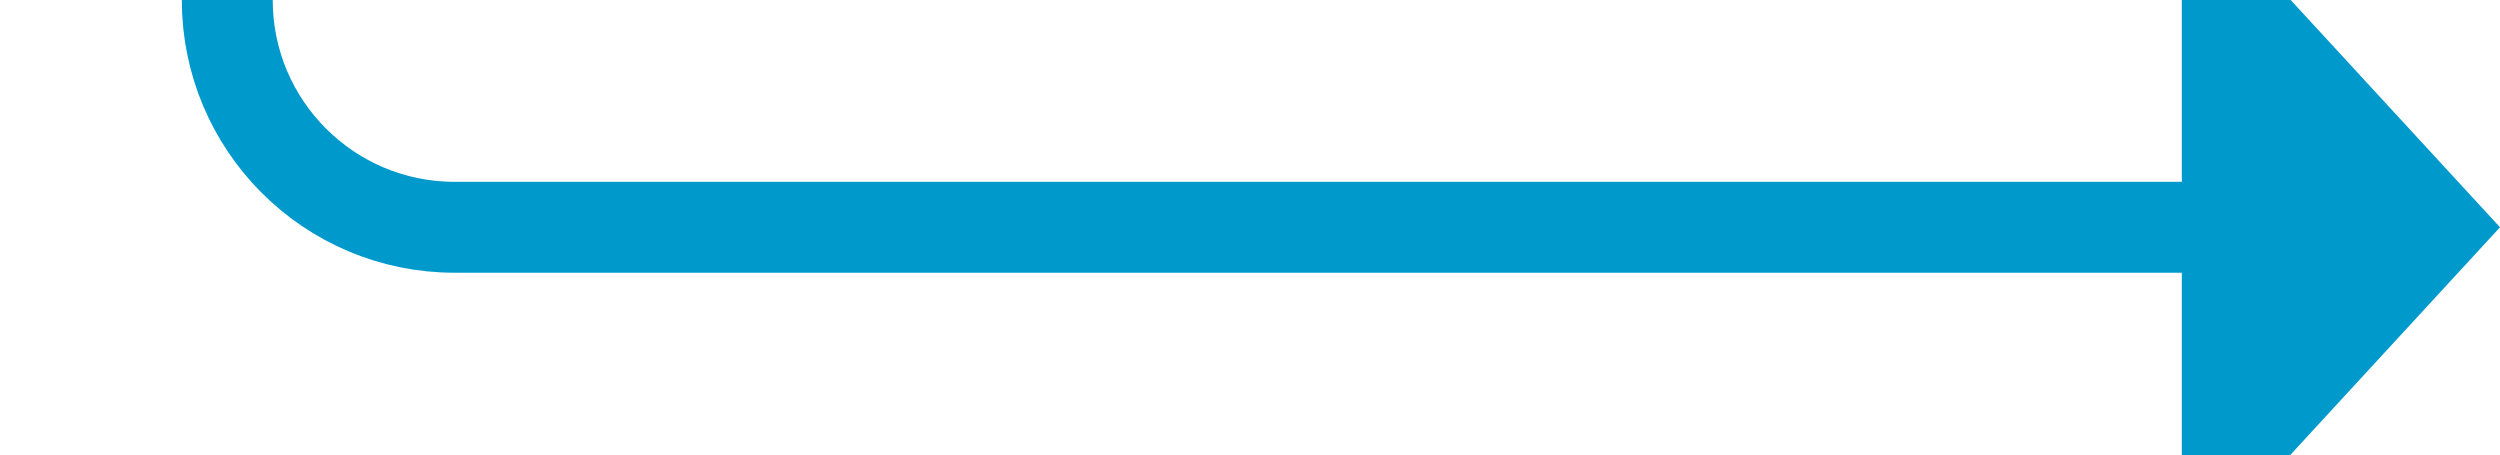
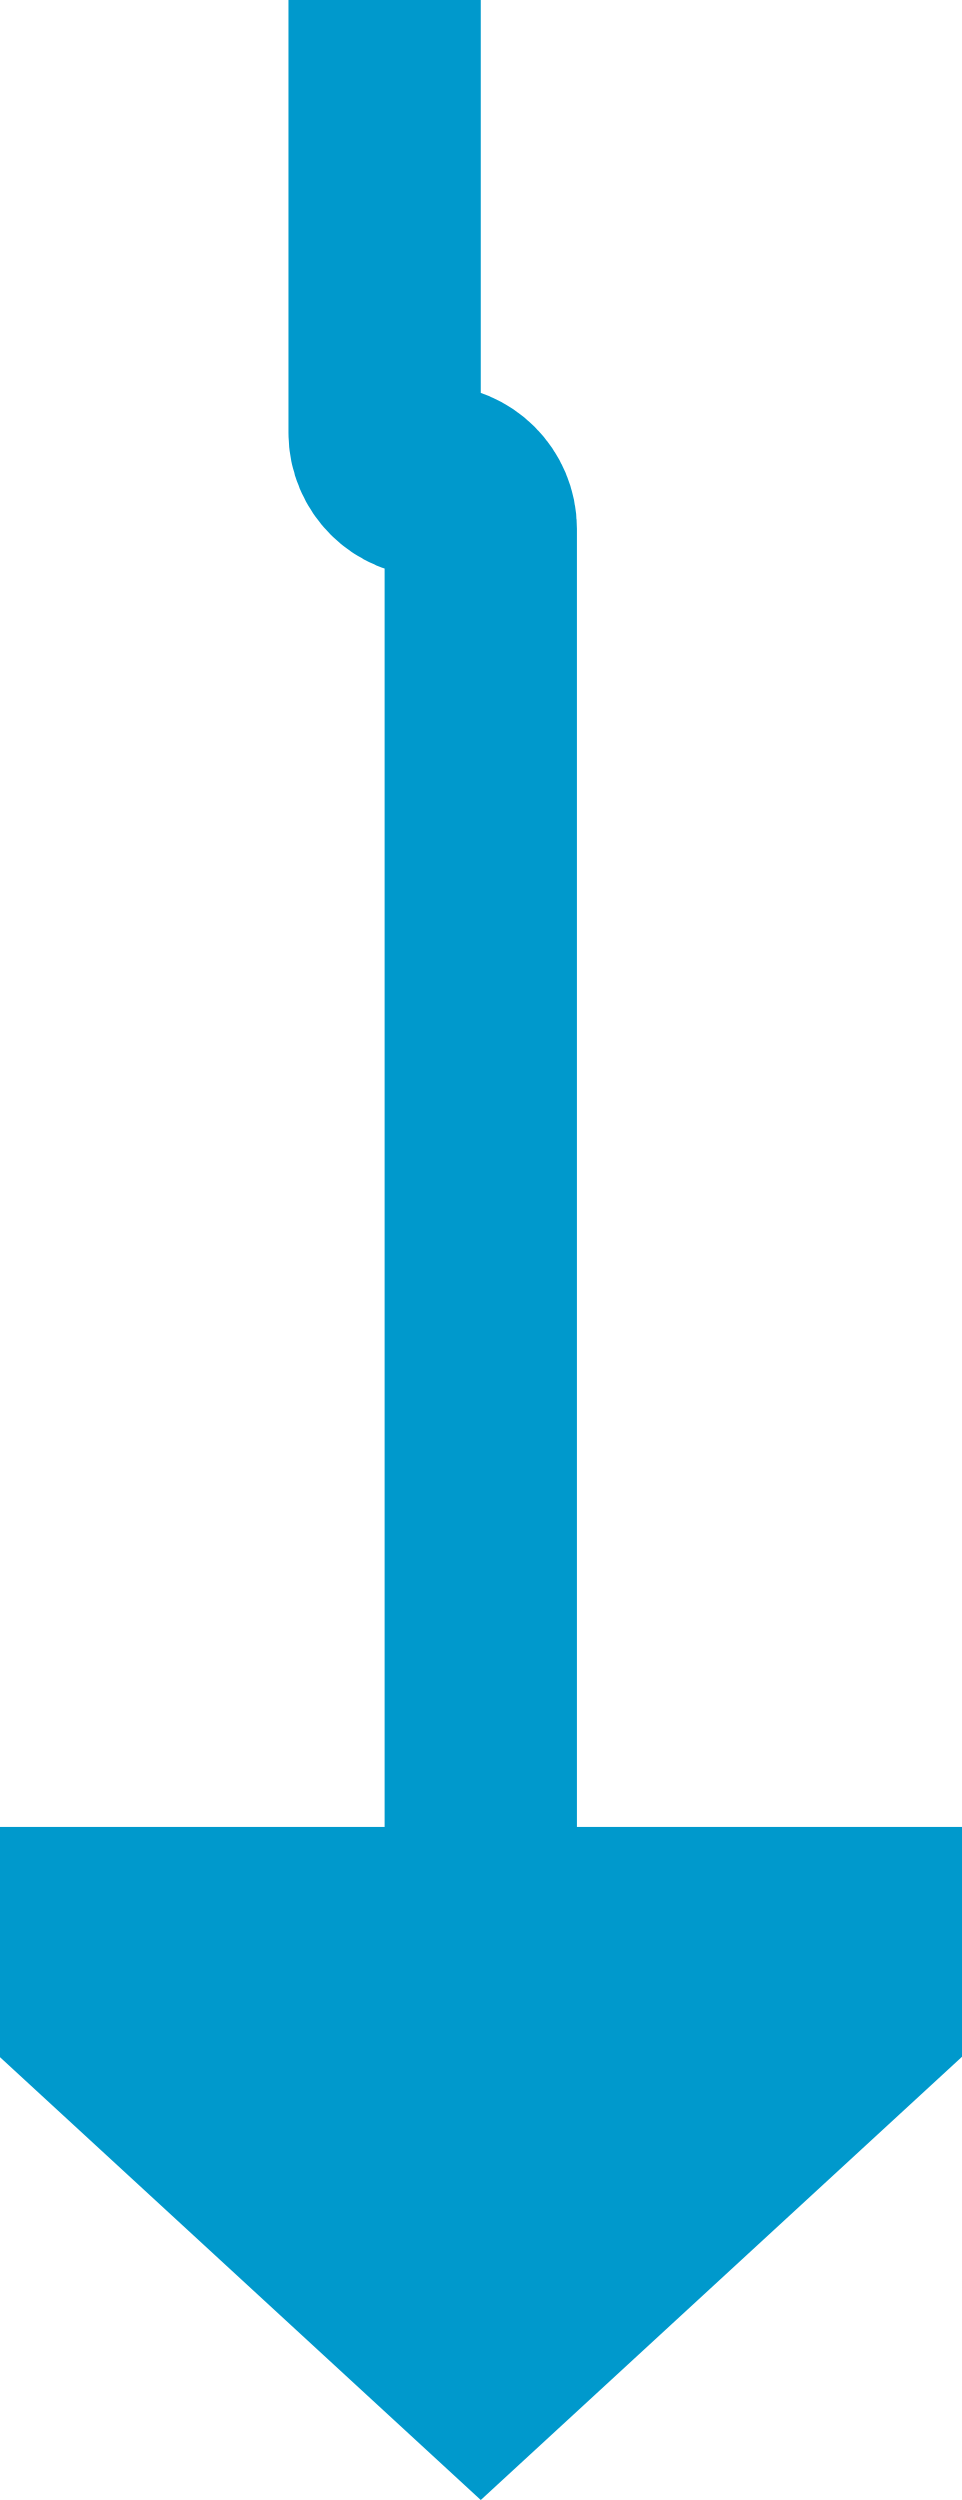
- <svg xmlns="http://www.w3.org/2000/svg" version="1.1" width="55px" height="10px" preserveAspectRatio="xMinYMid meet" viewBox="665 273  55 8">
-   <path d="M 621 256  L 665 256  A 5 5 0 0 1 670 261 L 670 272  A 5 5 0 0 0 675 277 L 714 277  " stroke-width="2" stroke="#0099cc" fill="none" />
-   <path d="M 713 284.6  L 720 277  L 713 269.4  L 713 284.6  Z " fill-rule="nonzero" fill="#0099cc" stroke="none" />
+ <svg xmlns="http://www.w3.org/2000/svg" version="1.1" width="10px" height="26px" preserveAspectRatio="xMidYMin meet" viewBox="767 323  8 26">
+   <path d="M 770 307  L 770 327.5  A 0.5 0.5 0 0 0 770.5 328 A 0.5 0.5 0 0 1 771 328.5 L 771 343  " stroke-width="2" stroke="#0099cc" fill="none" />
+   <path d="M 763.4 342  L 771 349  L 778.6 342  L 763.4 342  Z " fill-rule="nonzero" fill="#0099cc" stroke="none" />
</svg>
